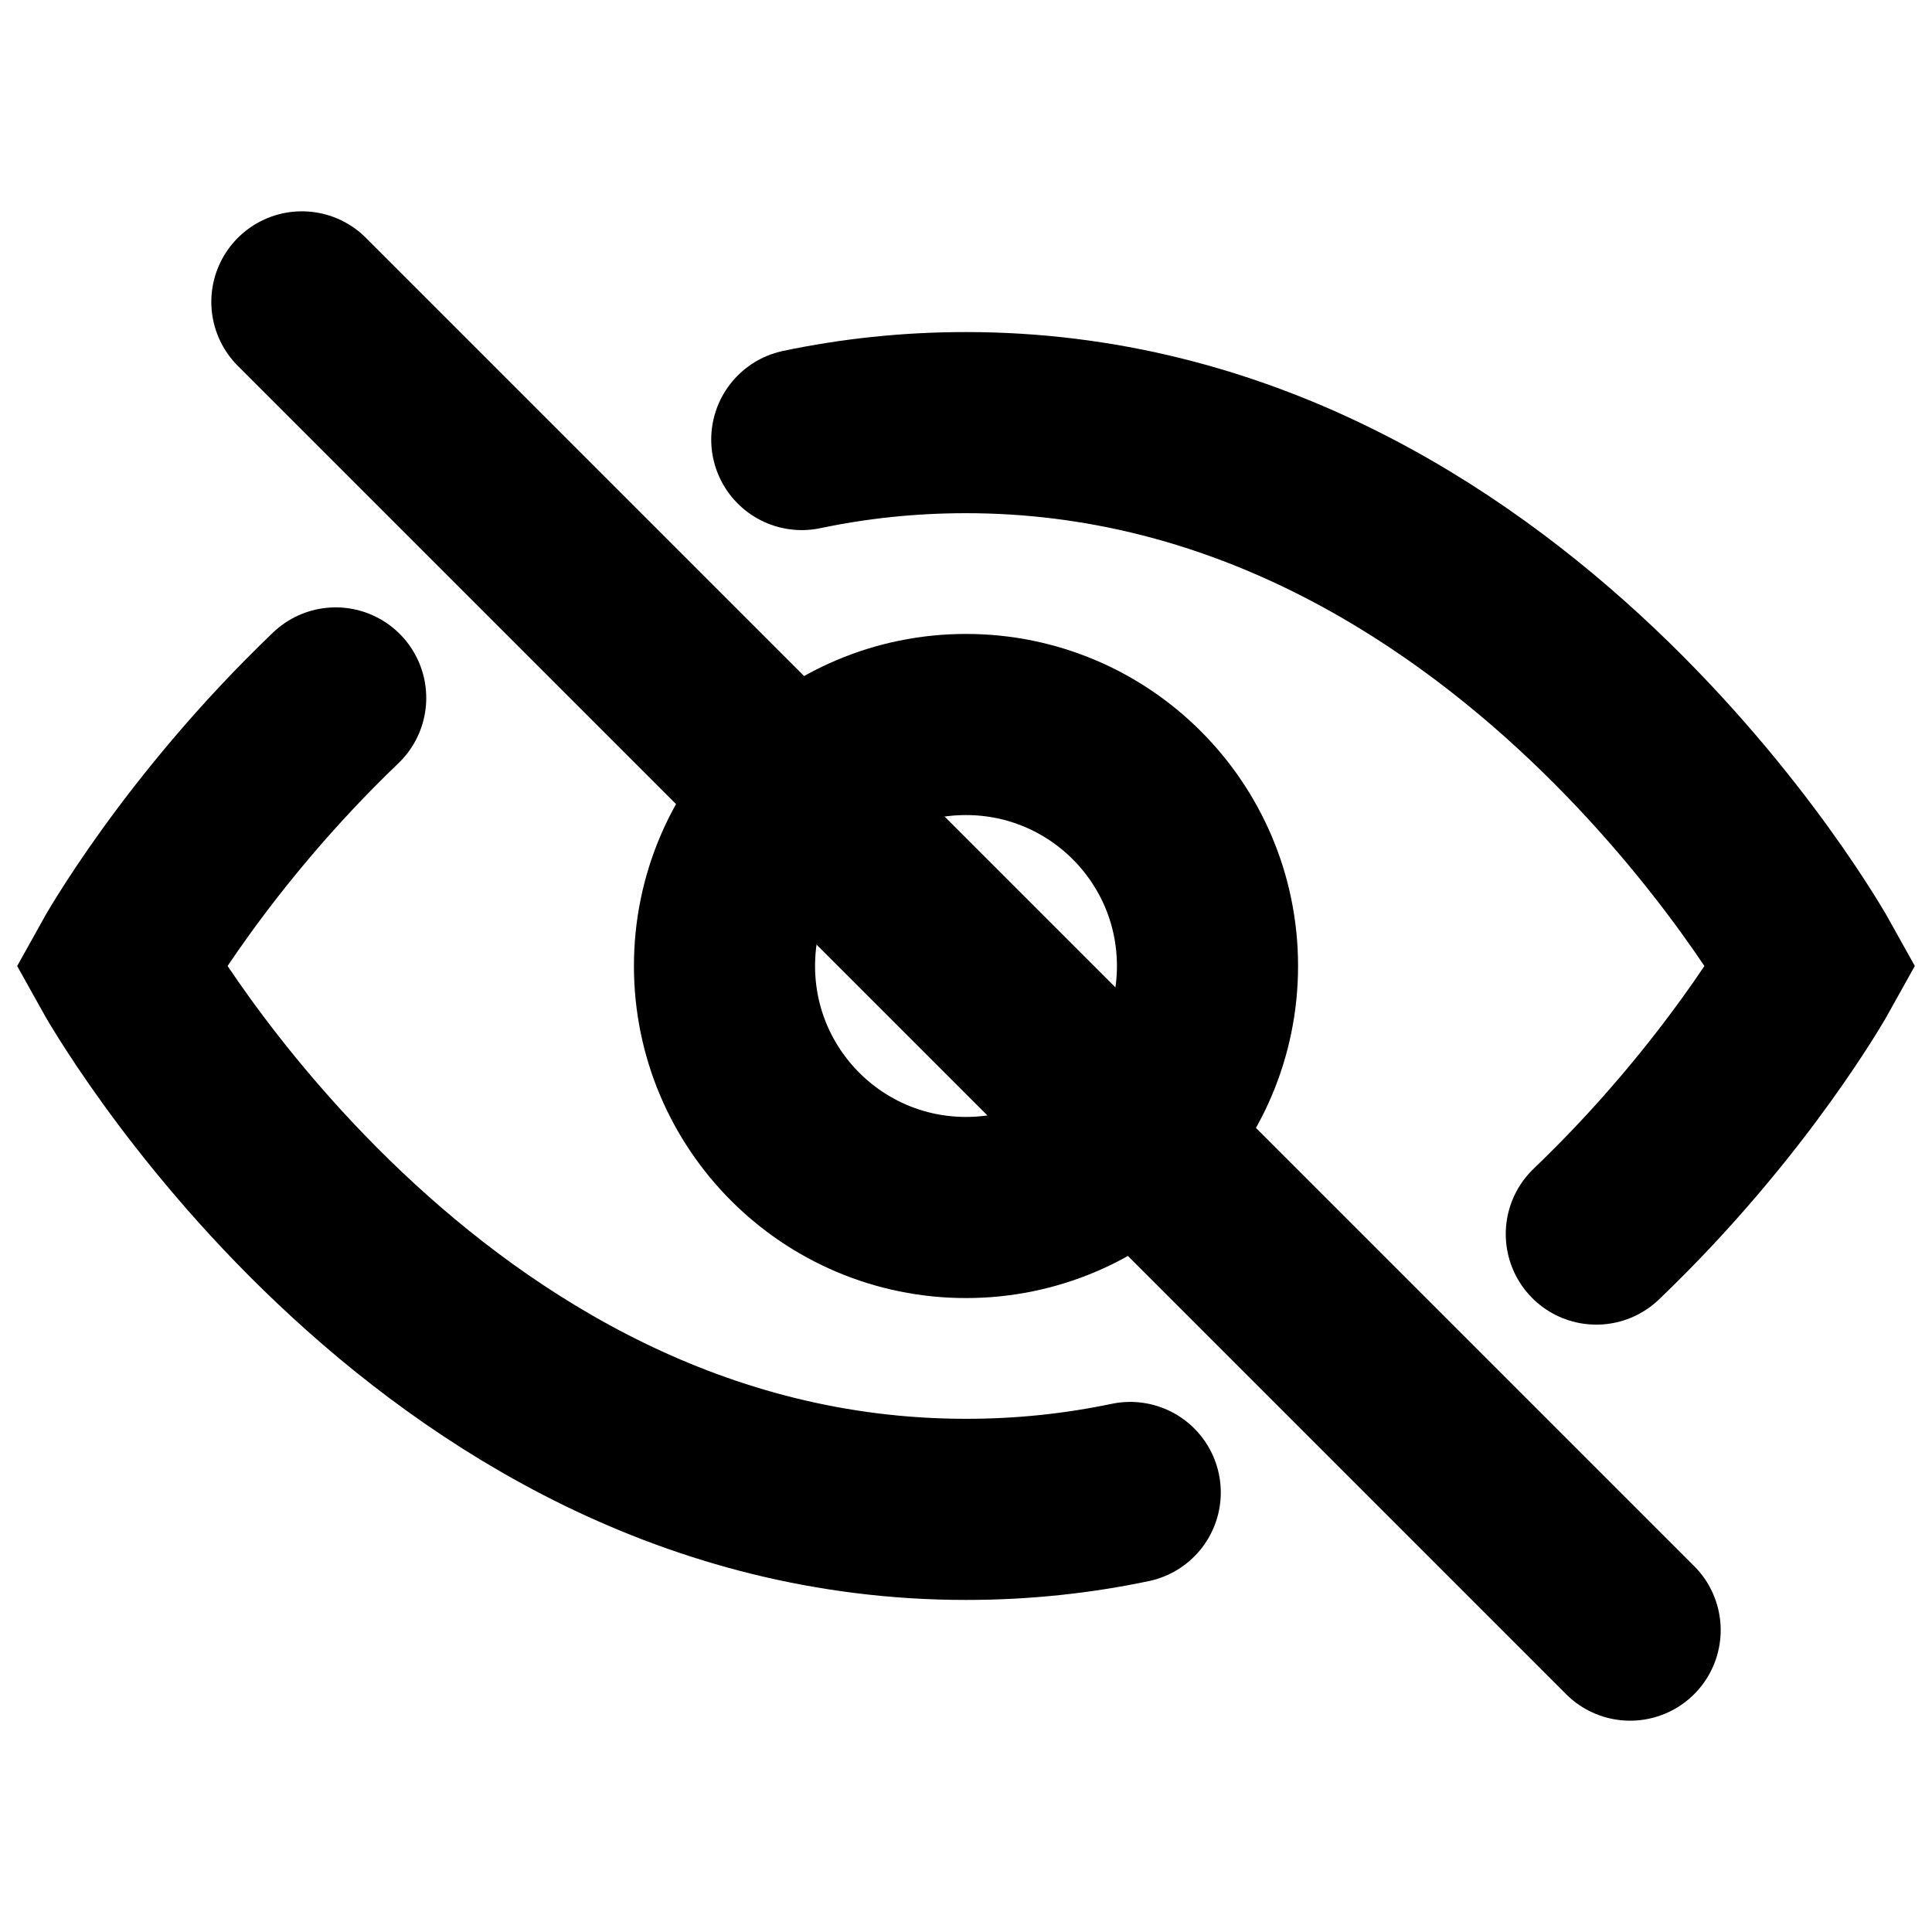
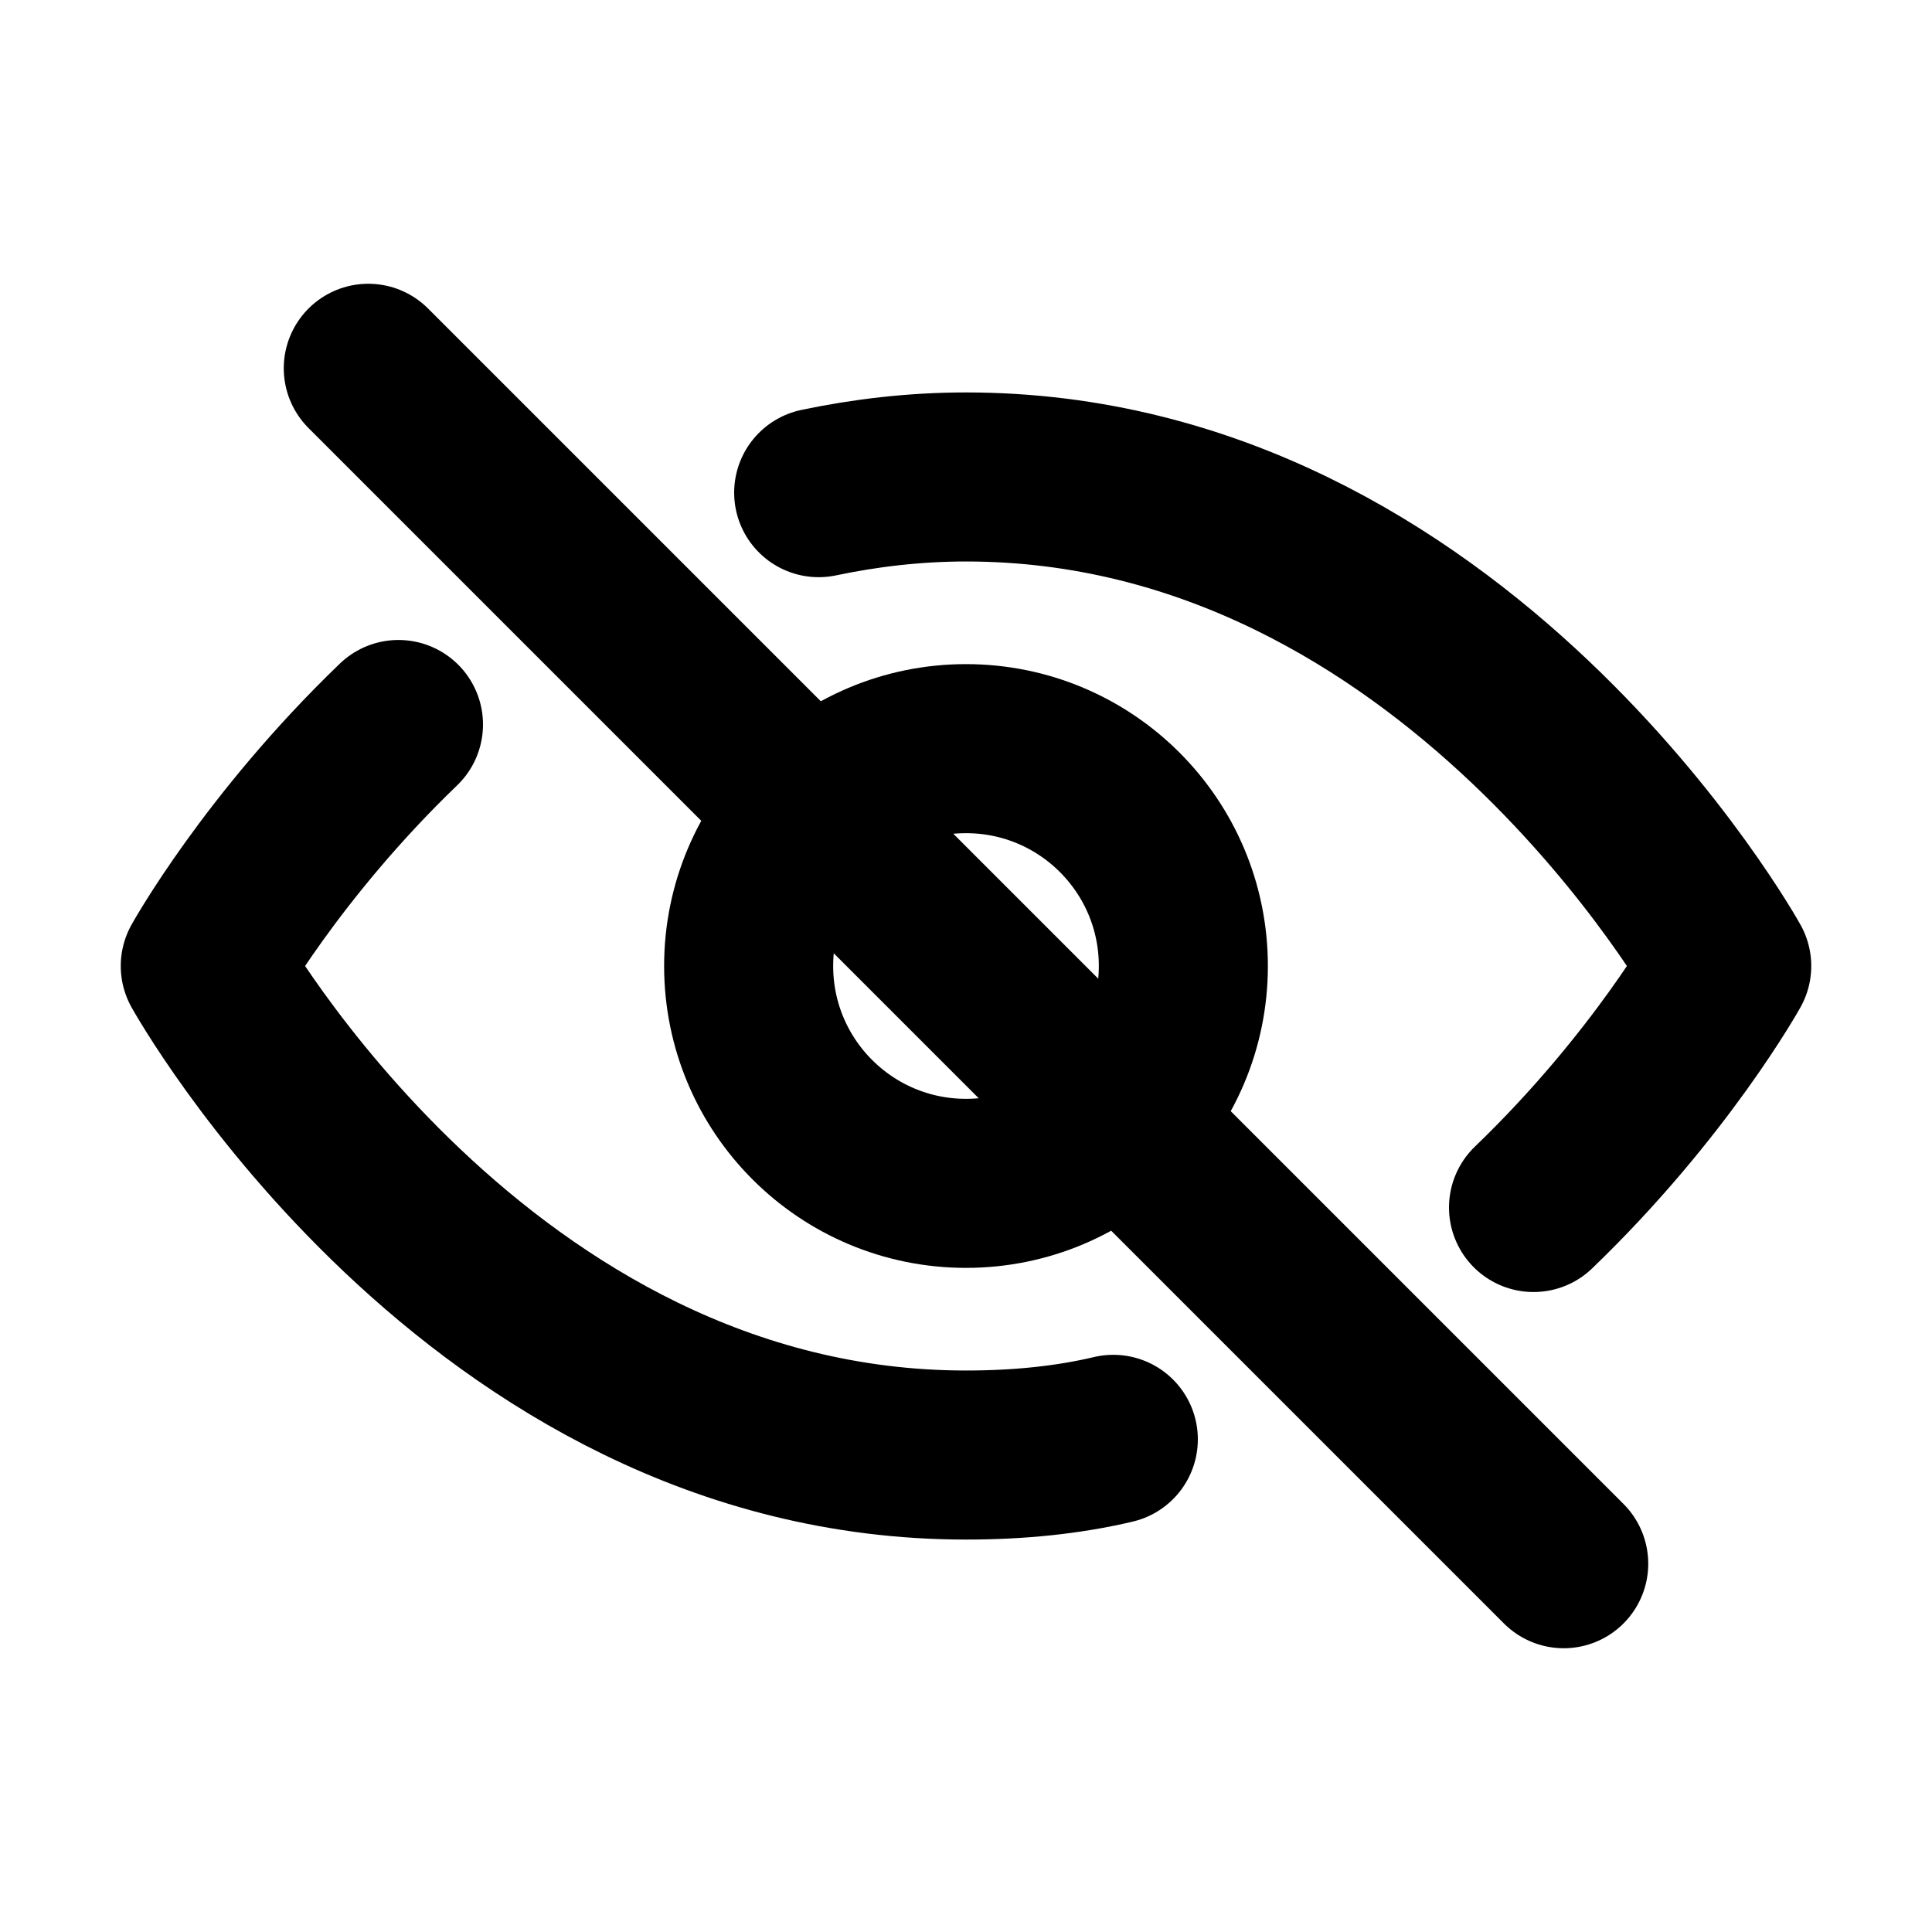
<svg xmlns="http://www.w3.org/2000/svg" viewBox="0 0 16 16">
-   <g fill="none" stroke="black" stroke-width="1.5" stroke-linecap="round">
-     <path d="M6.64 3.64C7.07 3.55 7.52 3.5 8 3.5C12.5 3.5 15 8 15 8C15 8 14.39 9.1 13.22 10.22" />
-     <path d="M9.36 12.36C8.93 12.45 8.48 12.5 8 12.5C3.5 12.5 1 8 1 8C1 8 1.61 6.9 2.78 5.78" />
-     <circle cx="8" cy="8" r="2" />
-     <path d="M2.5 2.5l11 11" />
+   <g fill="none" stroke="black" stroke-width="1.4" stroke-linecap="round" stroke-linejoin="round">
+     <path d="M6.78 4.08C7.16 4 7.57 3.95 8 3.95c4.05 0 6.3 4.05 6.3 4.05s-.55.99-1.6 2M9.22 11.92c-.38.09-.79.13-1.22.13C3.95 12.05 1.7 8 1.7 8s.55-.99 1.6-2" />
+     <circle cx="8" cy="8" r="1.8" />
+     <path d="m3.05 3.05 9.9 9.9" />
  </g>
</svg>
